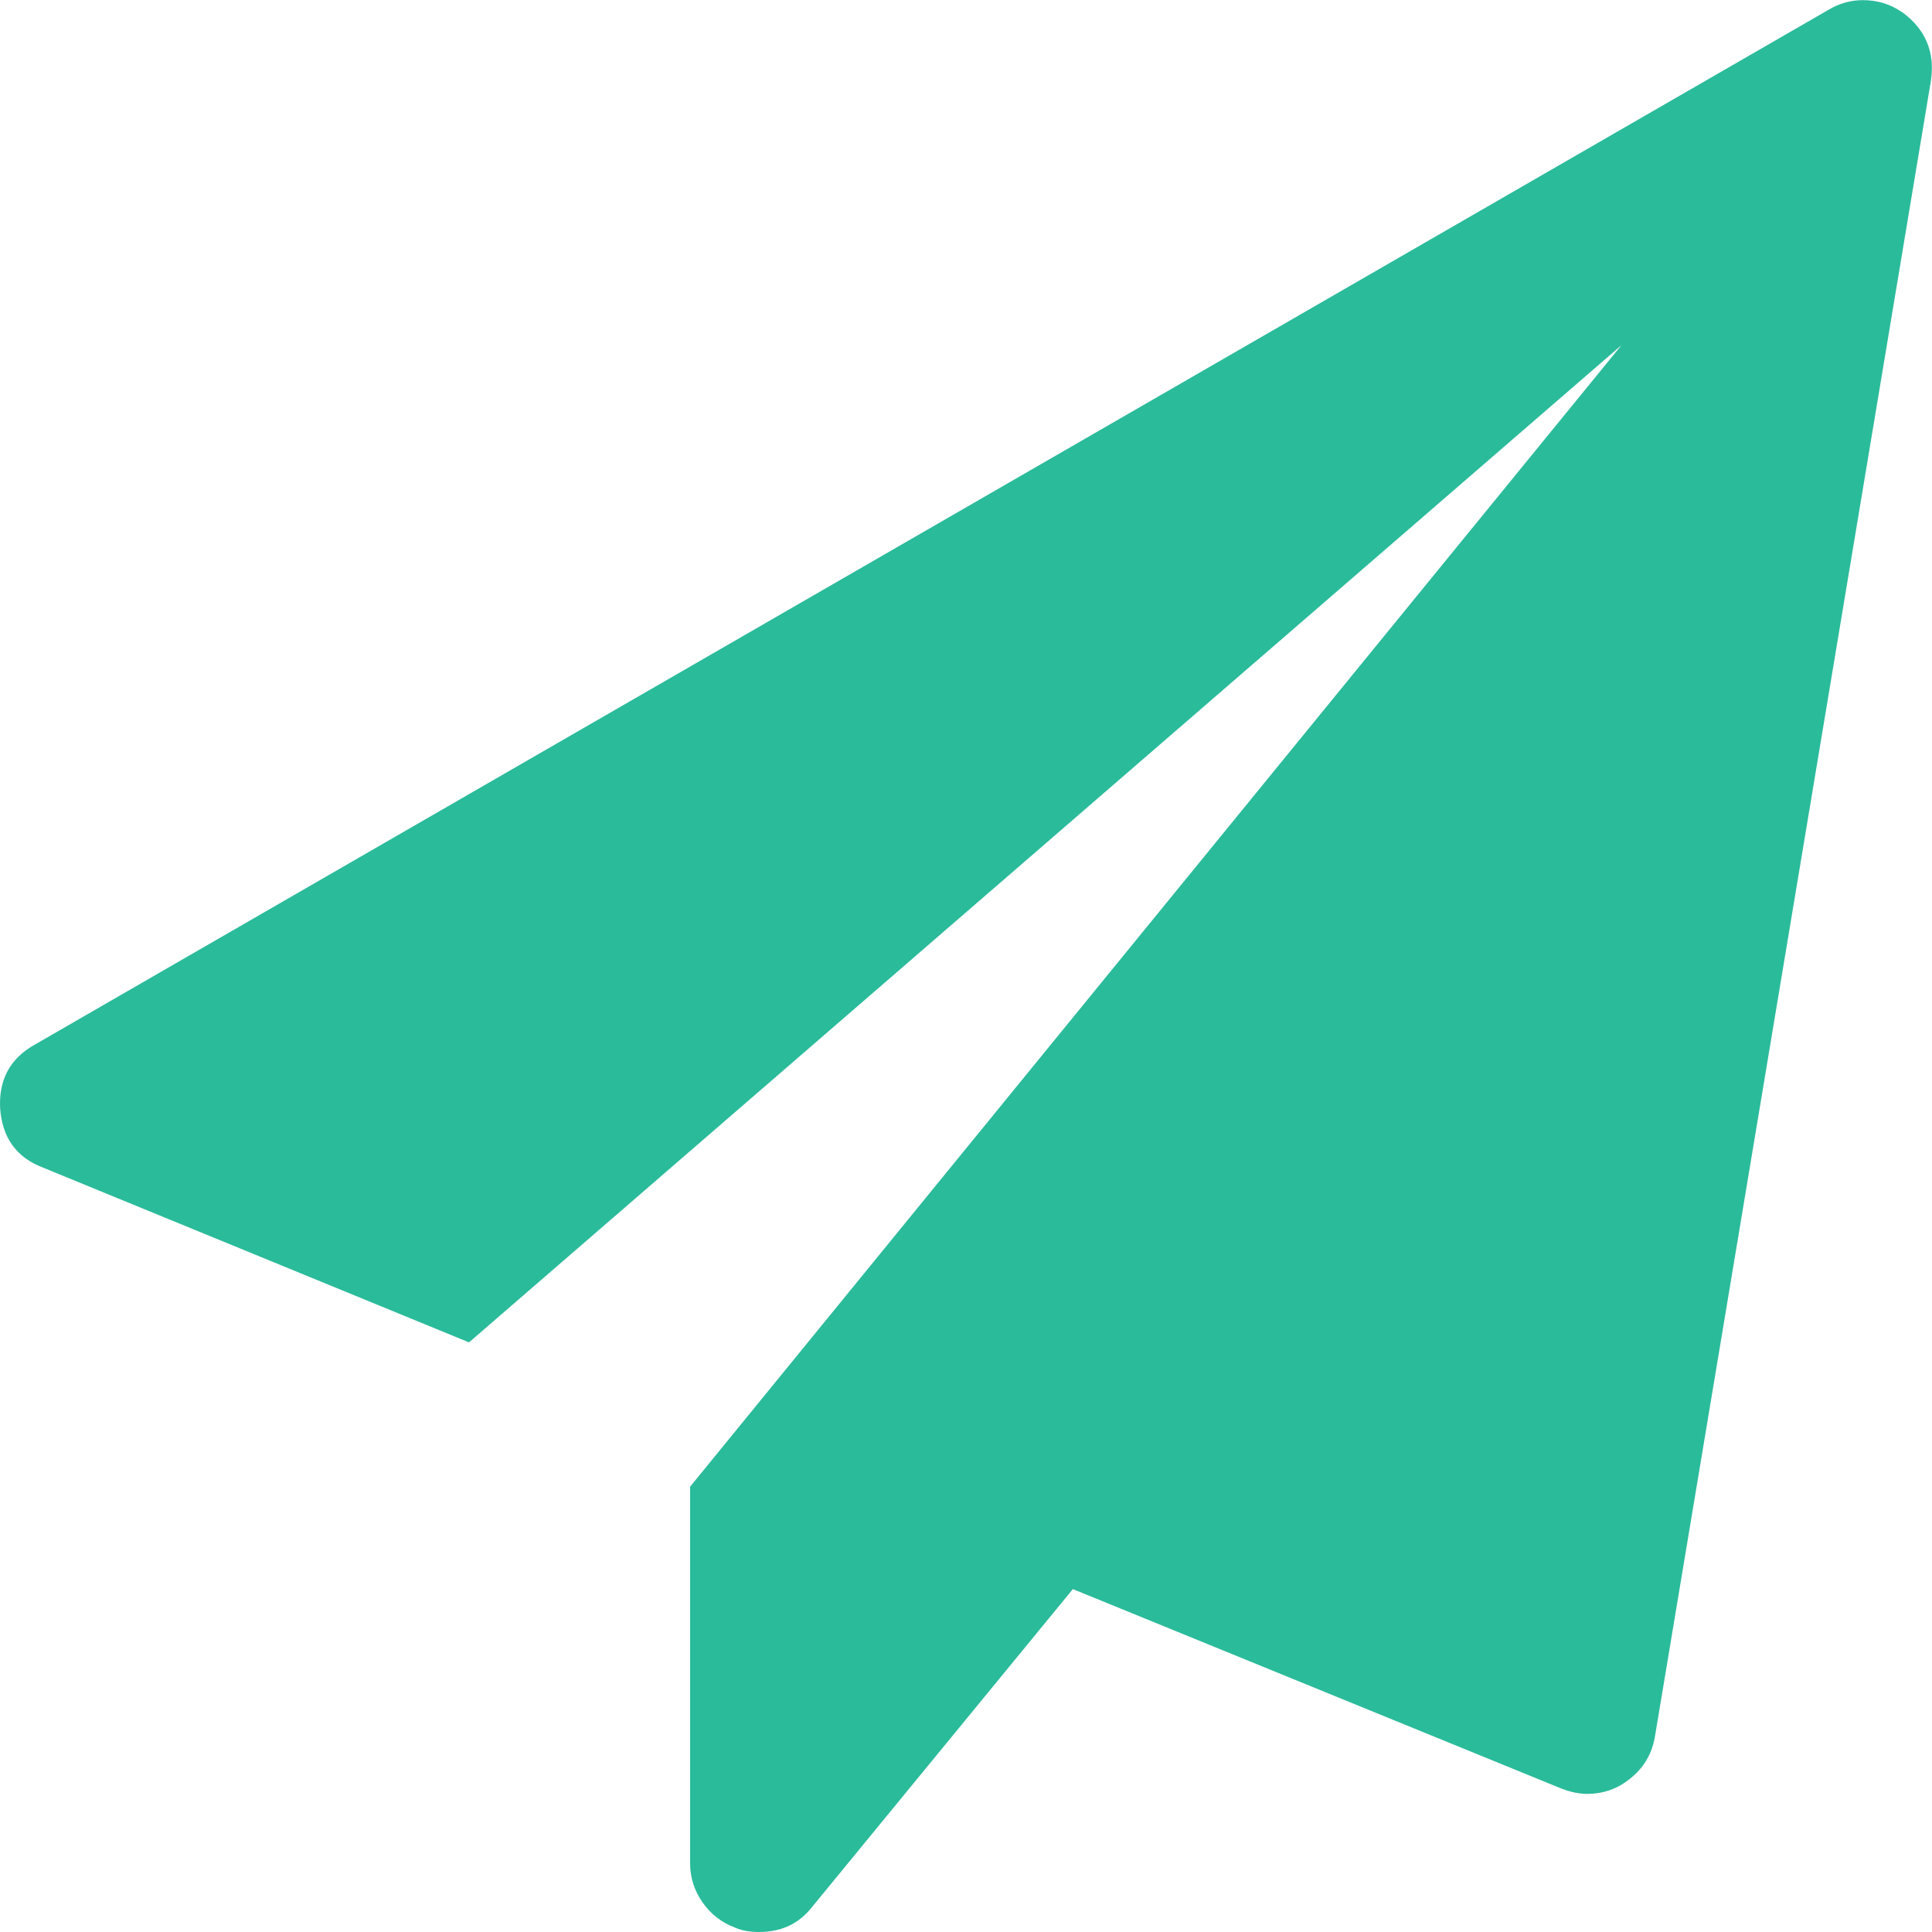
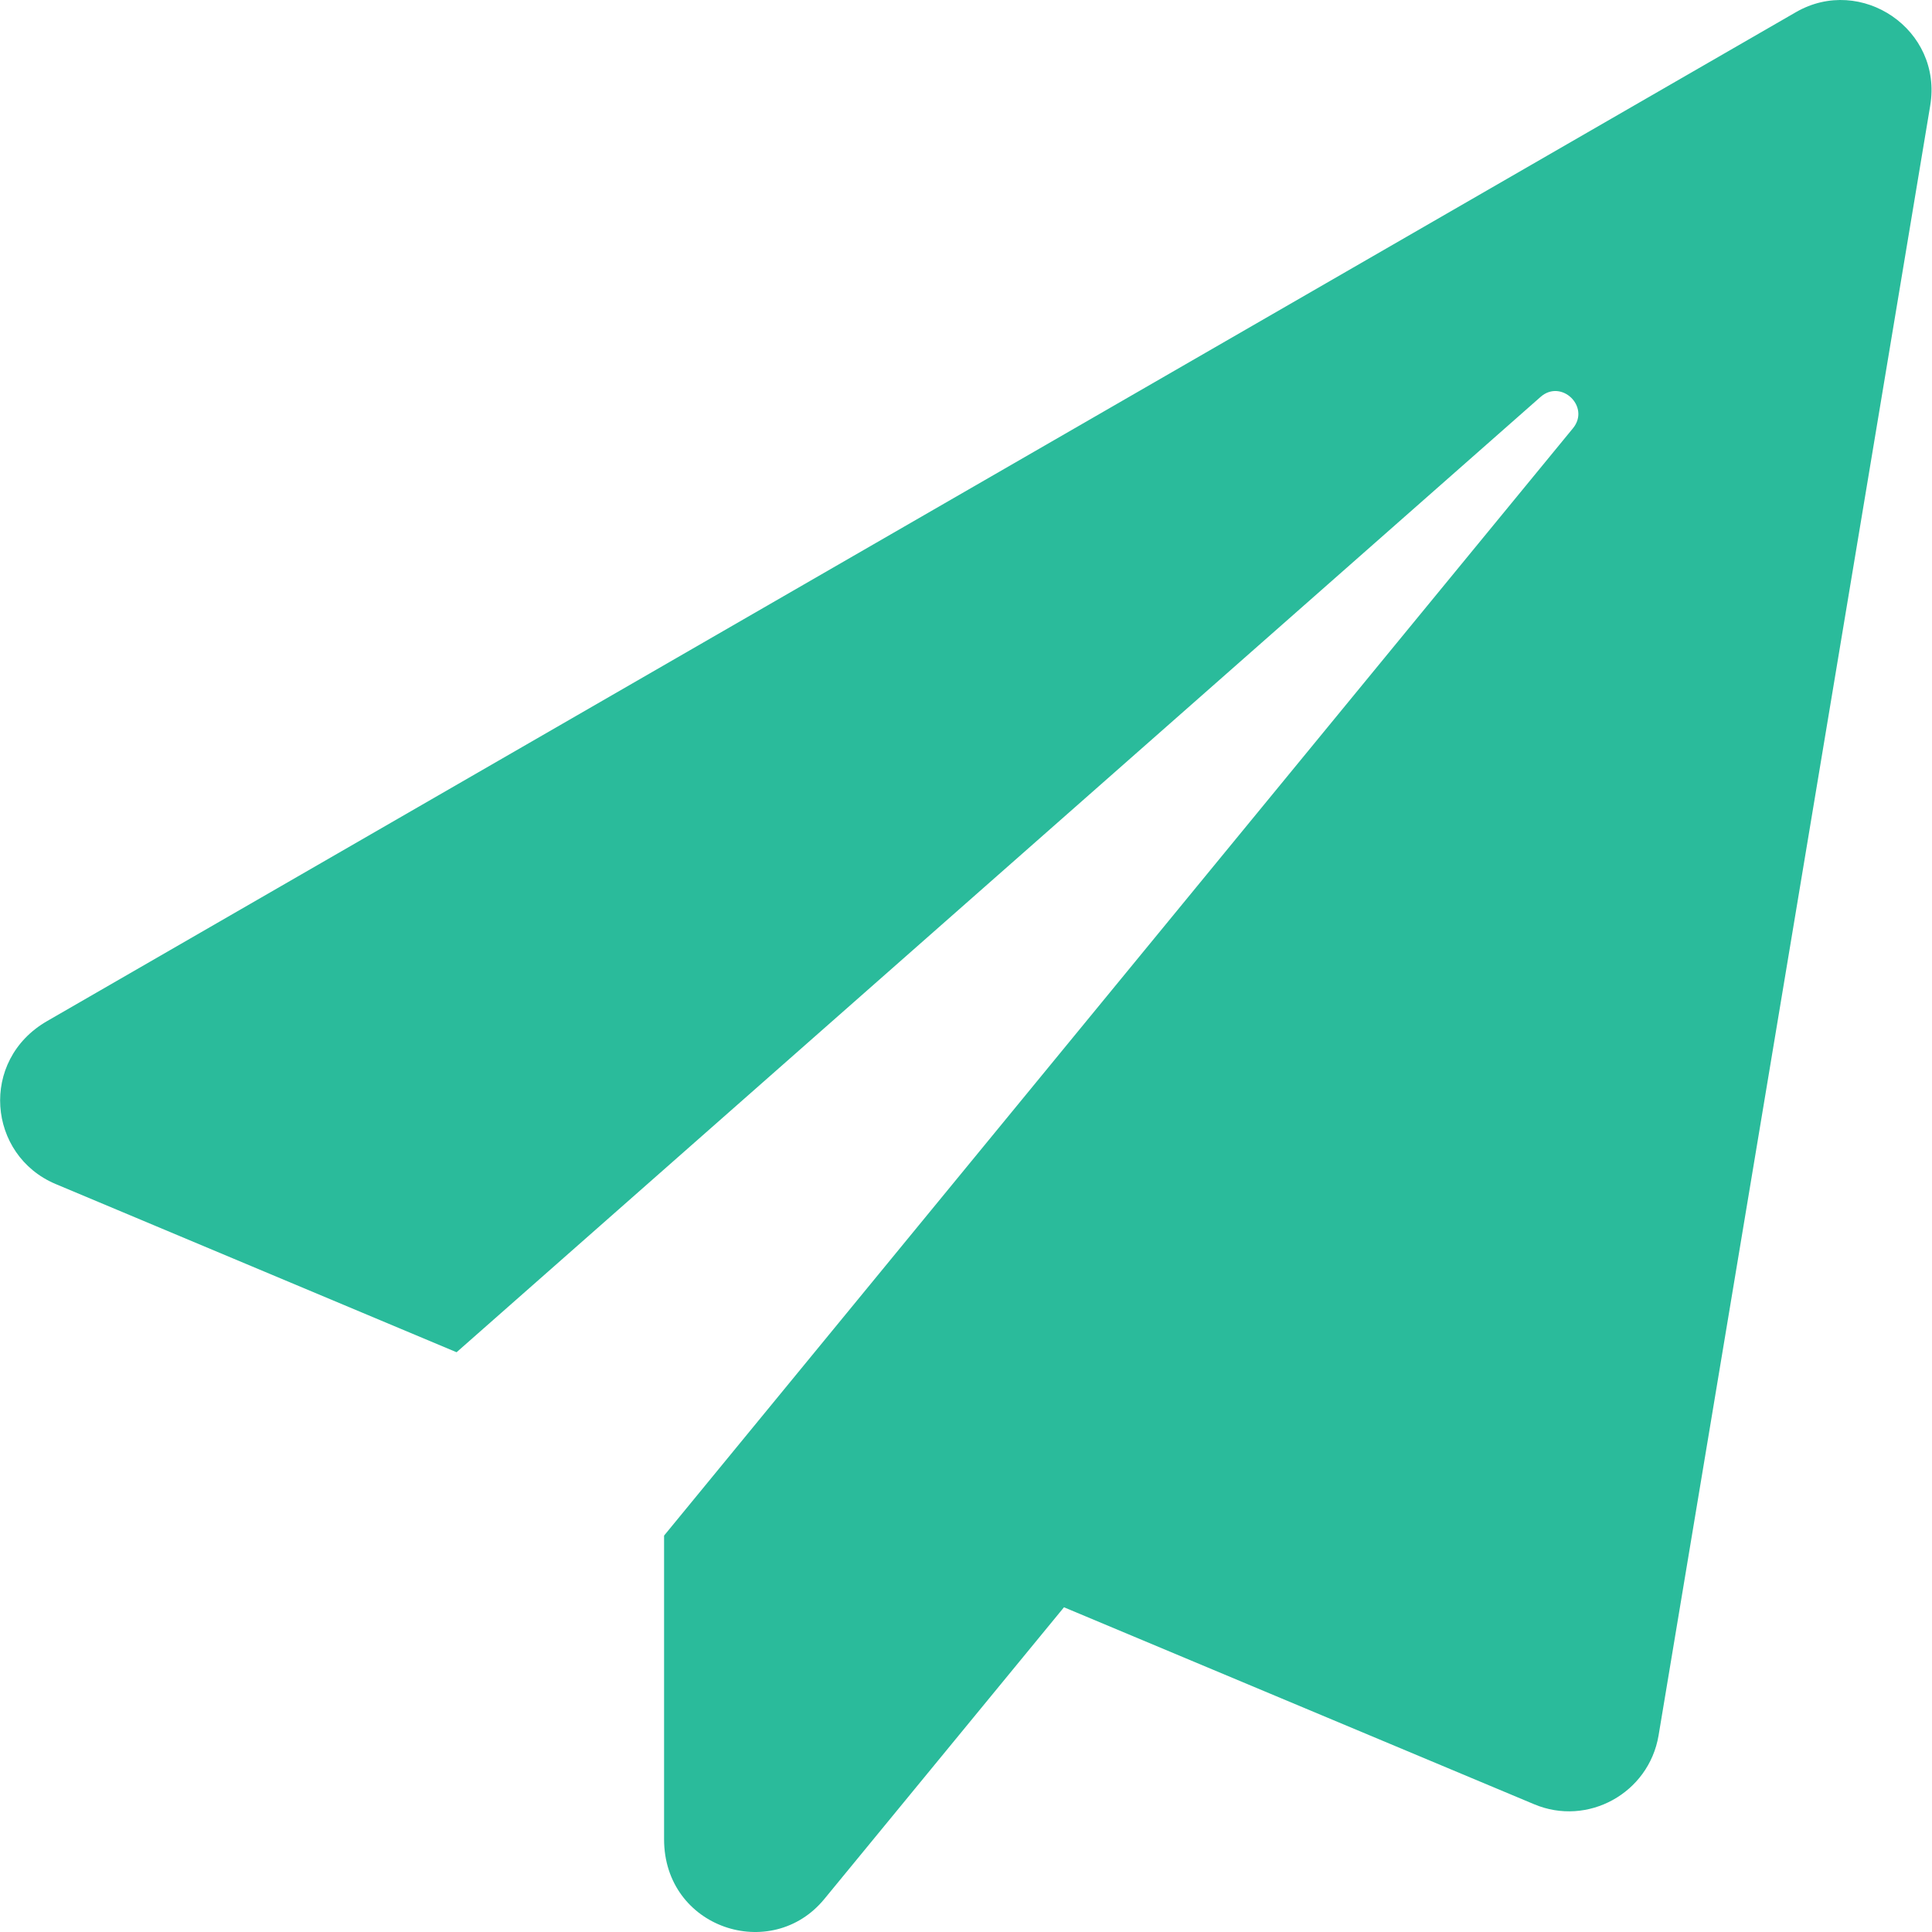
- <svg xmlns="http://www.w3.org/2000/svg" t="1646282517718" class="icon" viewBox="0 0 1024 1024" version="1.1" p-id="4071" width="200" height="200">
+ <svg xmlns="http://www.w3.org/2000/svg" t="1646364706096" class="icon" viewBox="0 0 1024 1024" version="1.1" p-id="2050" width="200" height="200">
  <defs>
    <style type="text/css" />
  </defs>
-   <path d="M1007.979 6.29q18.87 13.677 15.432 36.569l-146.275 877.652q-2.852 16.602-18.284 25.744-7.972 4.535-17.699 4.535-6.29 0-13.677-2.852l-258.834-105.684-138.303 168.582q-10.312 13.165-28.012 13.165-7.46 0-12.58-2.267-10.824-4.023-17.407-13.457t-6.582-20.844l0-199.446 493.679-605.068-610.846 528.566-225.703-92.592q-21.137-7.972-22.819-31.449-1.17-22.819 18.284-33.716l950.789-548.532q8.557-5.12 18.284-5.12 11.409 0 20.552 6.29z" p-id="4072" fill="#2ABB9B" />
+   <path d="M951.854 6.46L25.04 541.153c-36.193 20.796-31.594 71.186 4.399 86.383L241.996 716.717l574.485-506.298c10.998-9.798 26.595 5.199 17.197 16.597L351.974 813.898v160.968c0 47.191 56.989 65.787 84.983 31.594L563.932 851.89l249.15 104.379c28.394 11.998 60.788-5.799 65.987-36.393l143.971-863.826C1029.838 15.658 986.447-13.536 951.854 6.46z" p-id="2051" fill="#2ABB9B" />
</svg>
